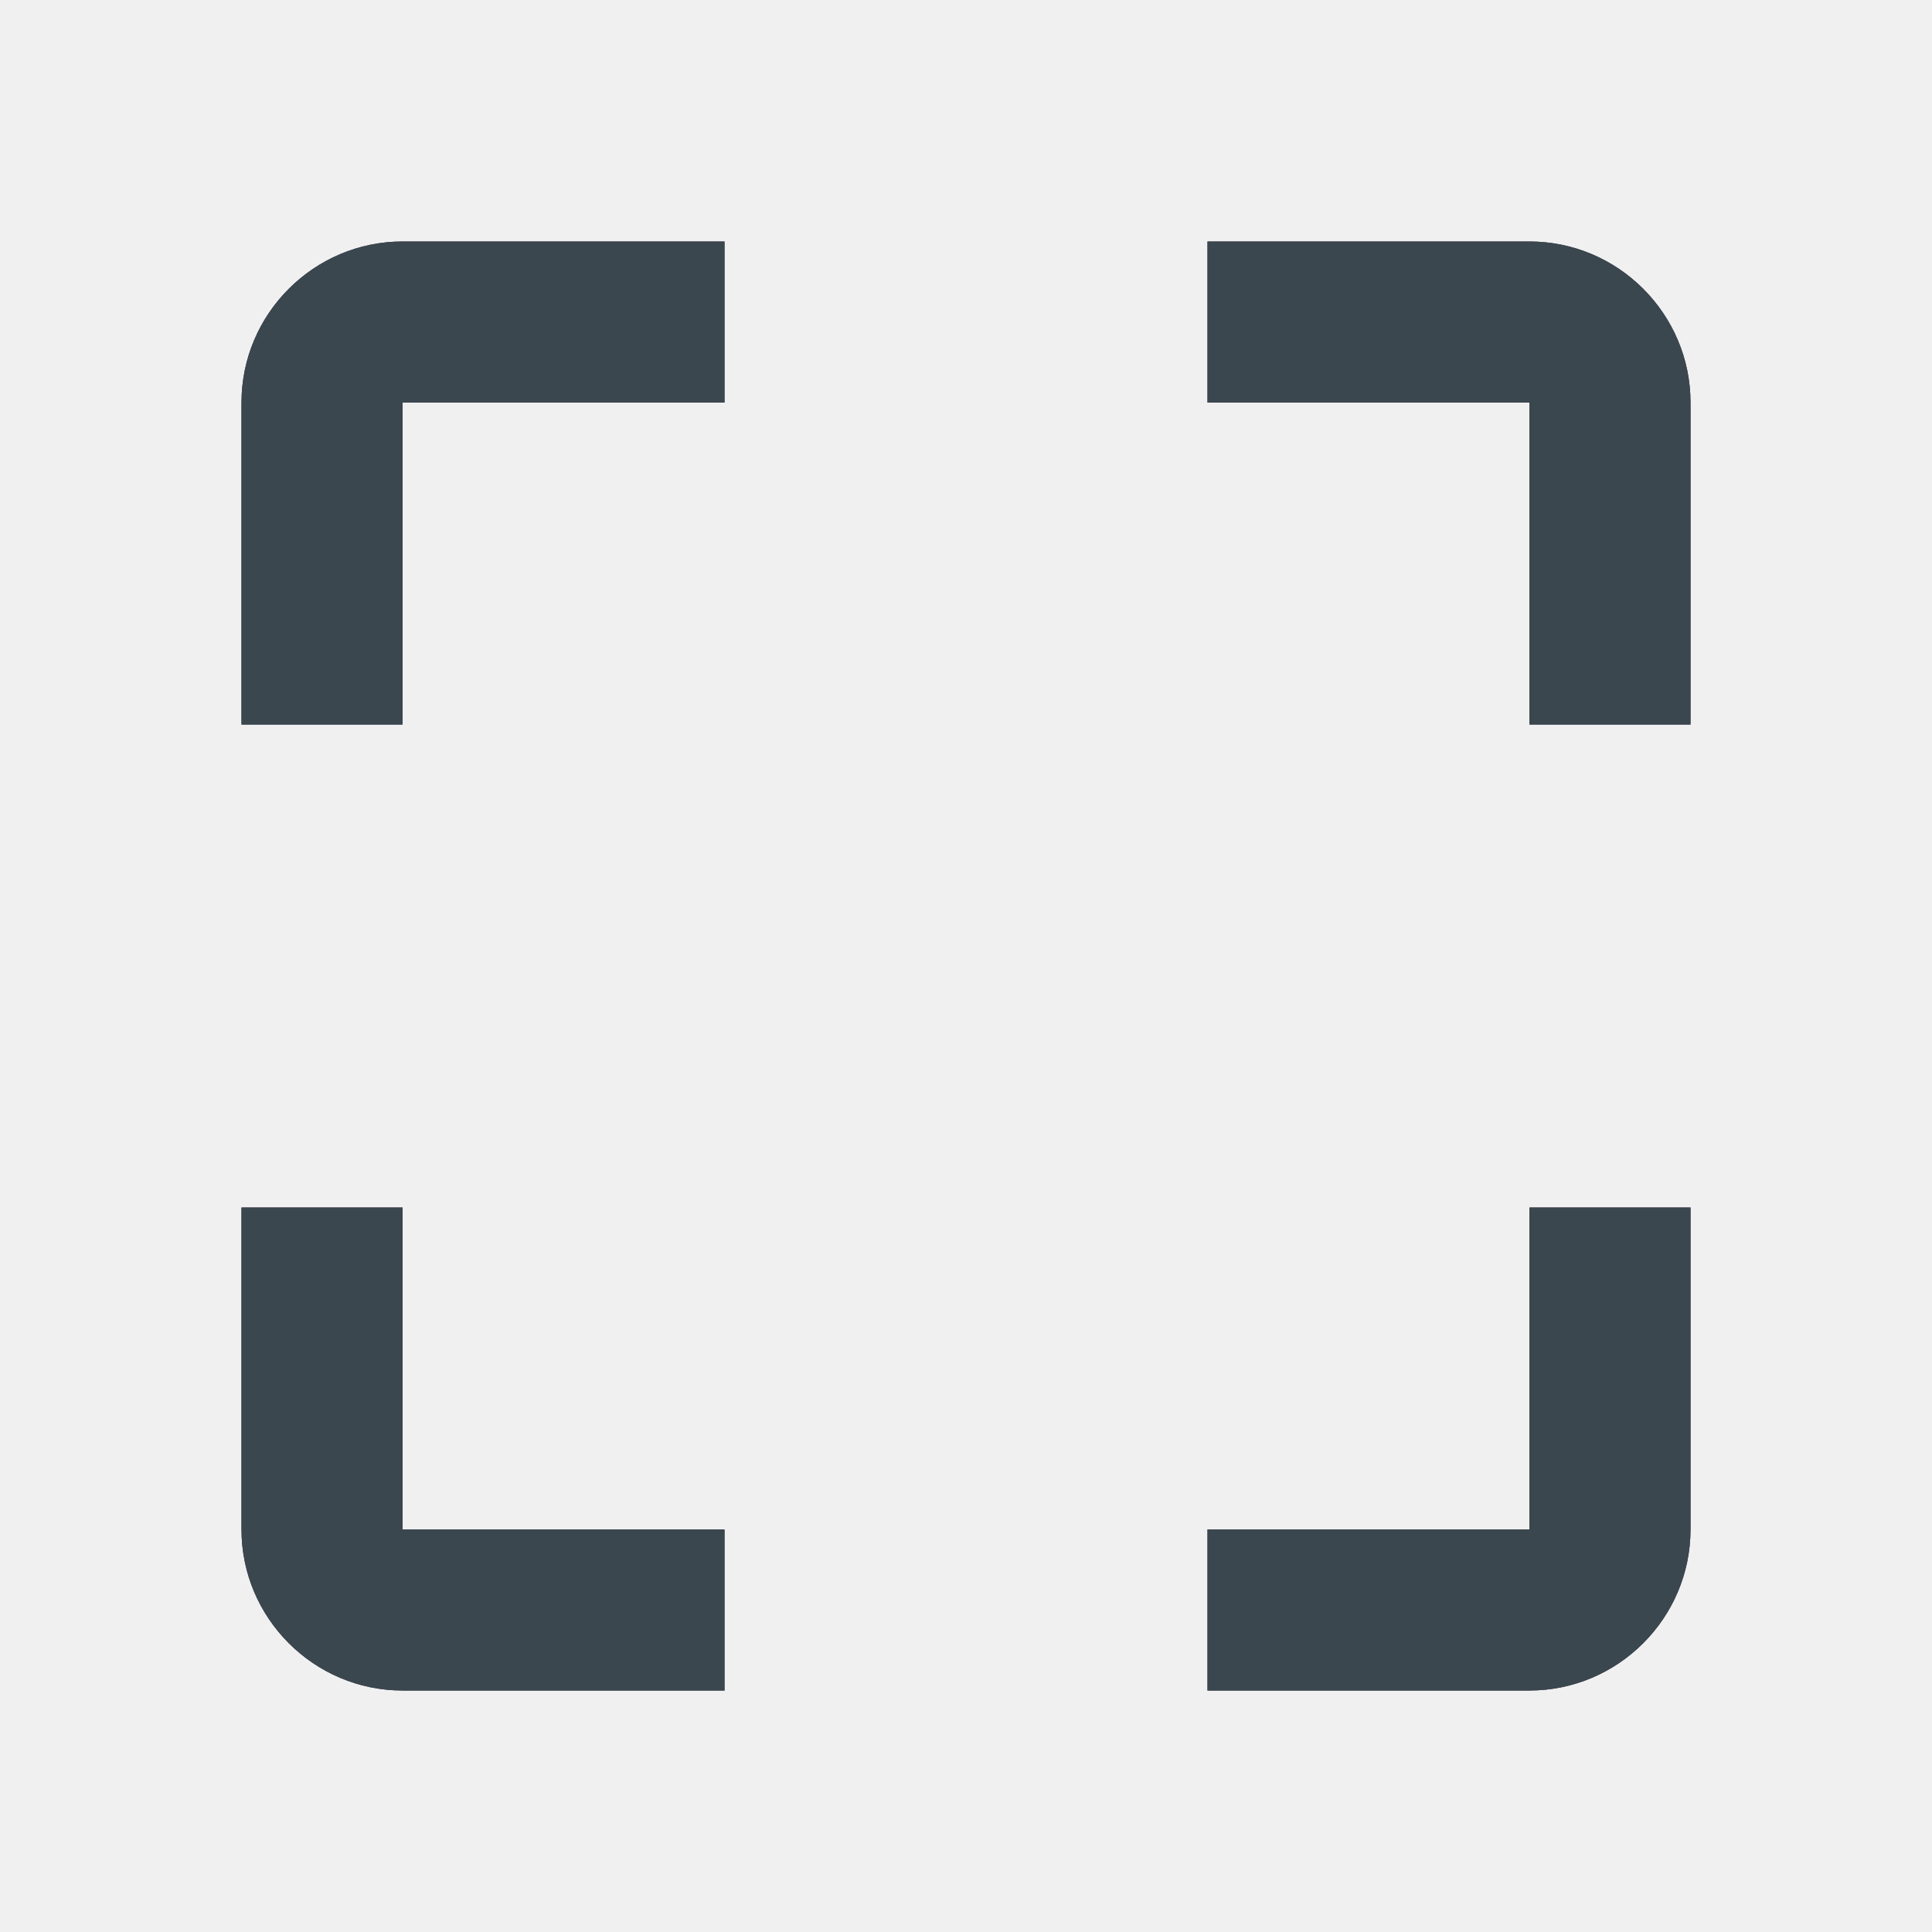
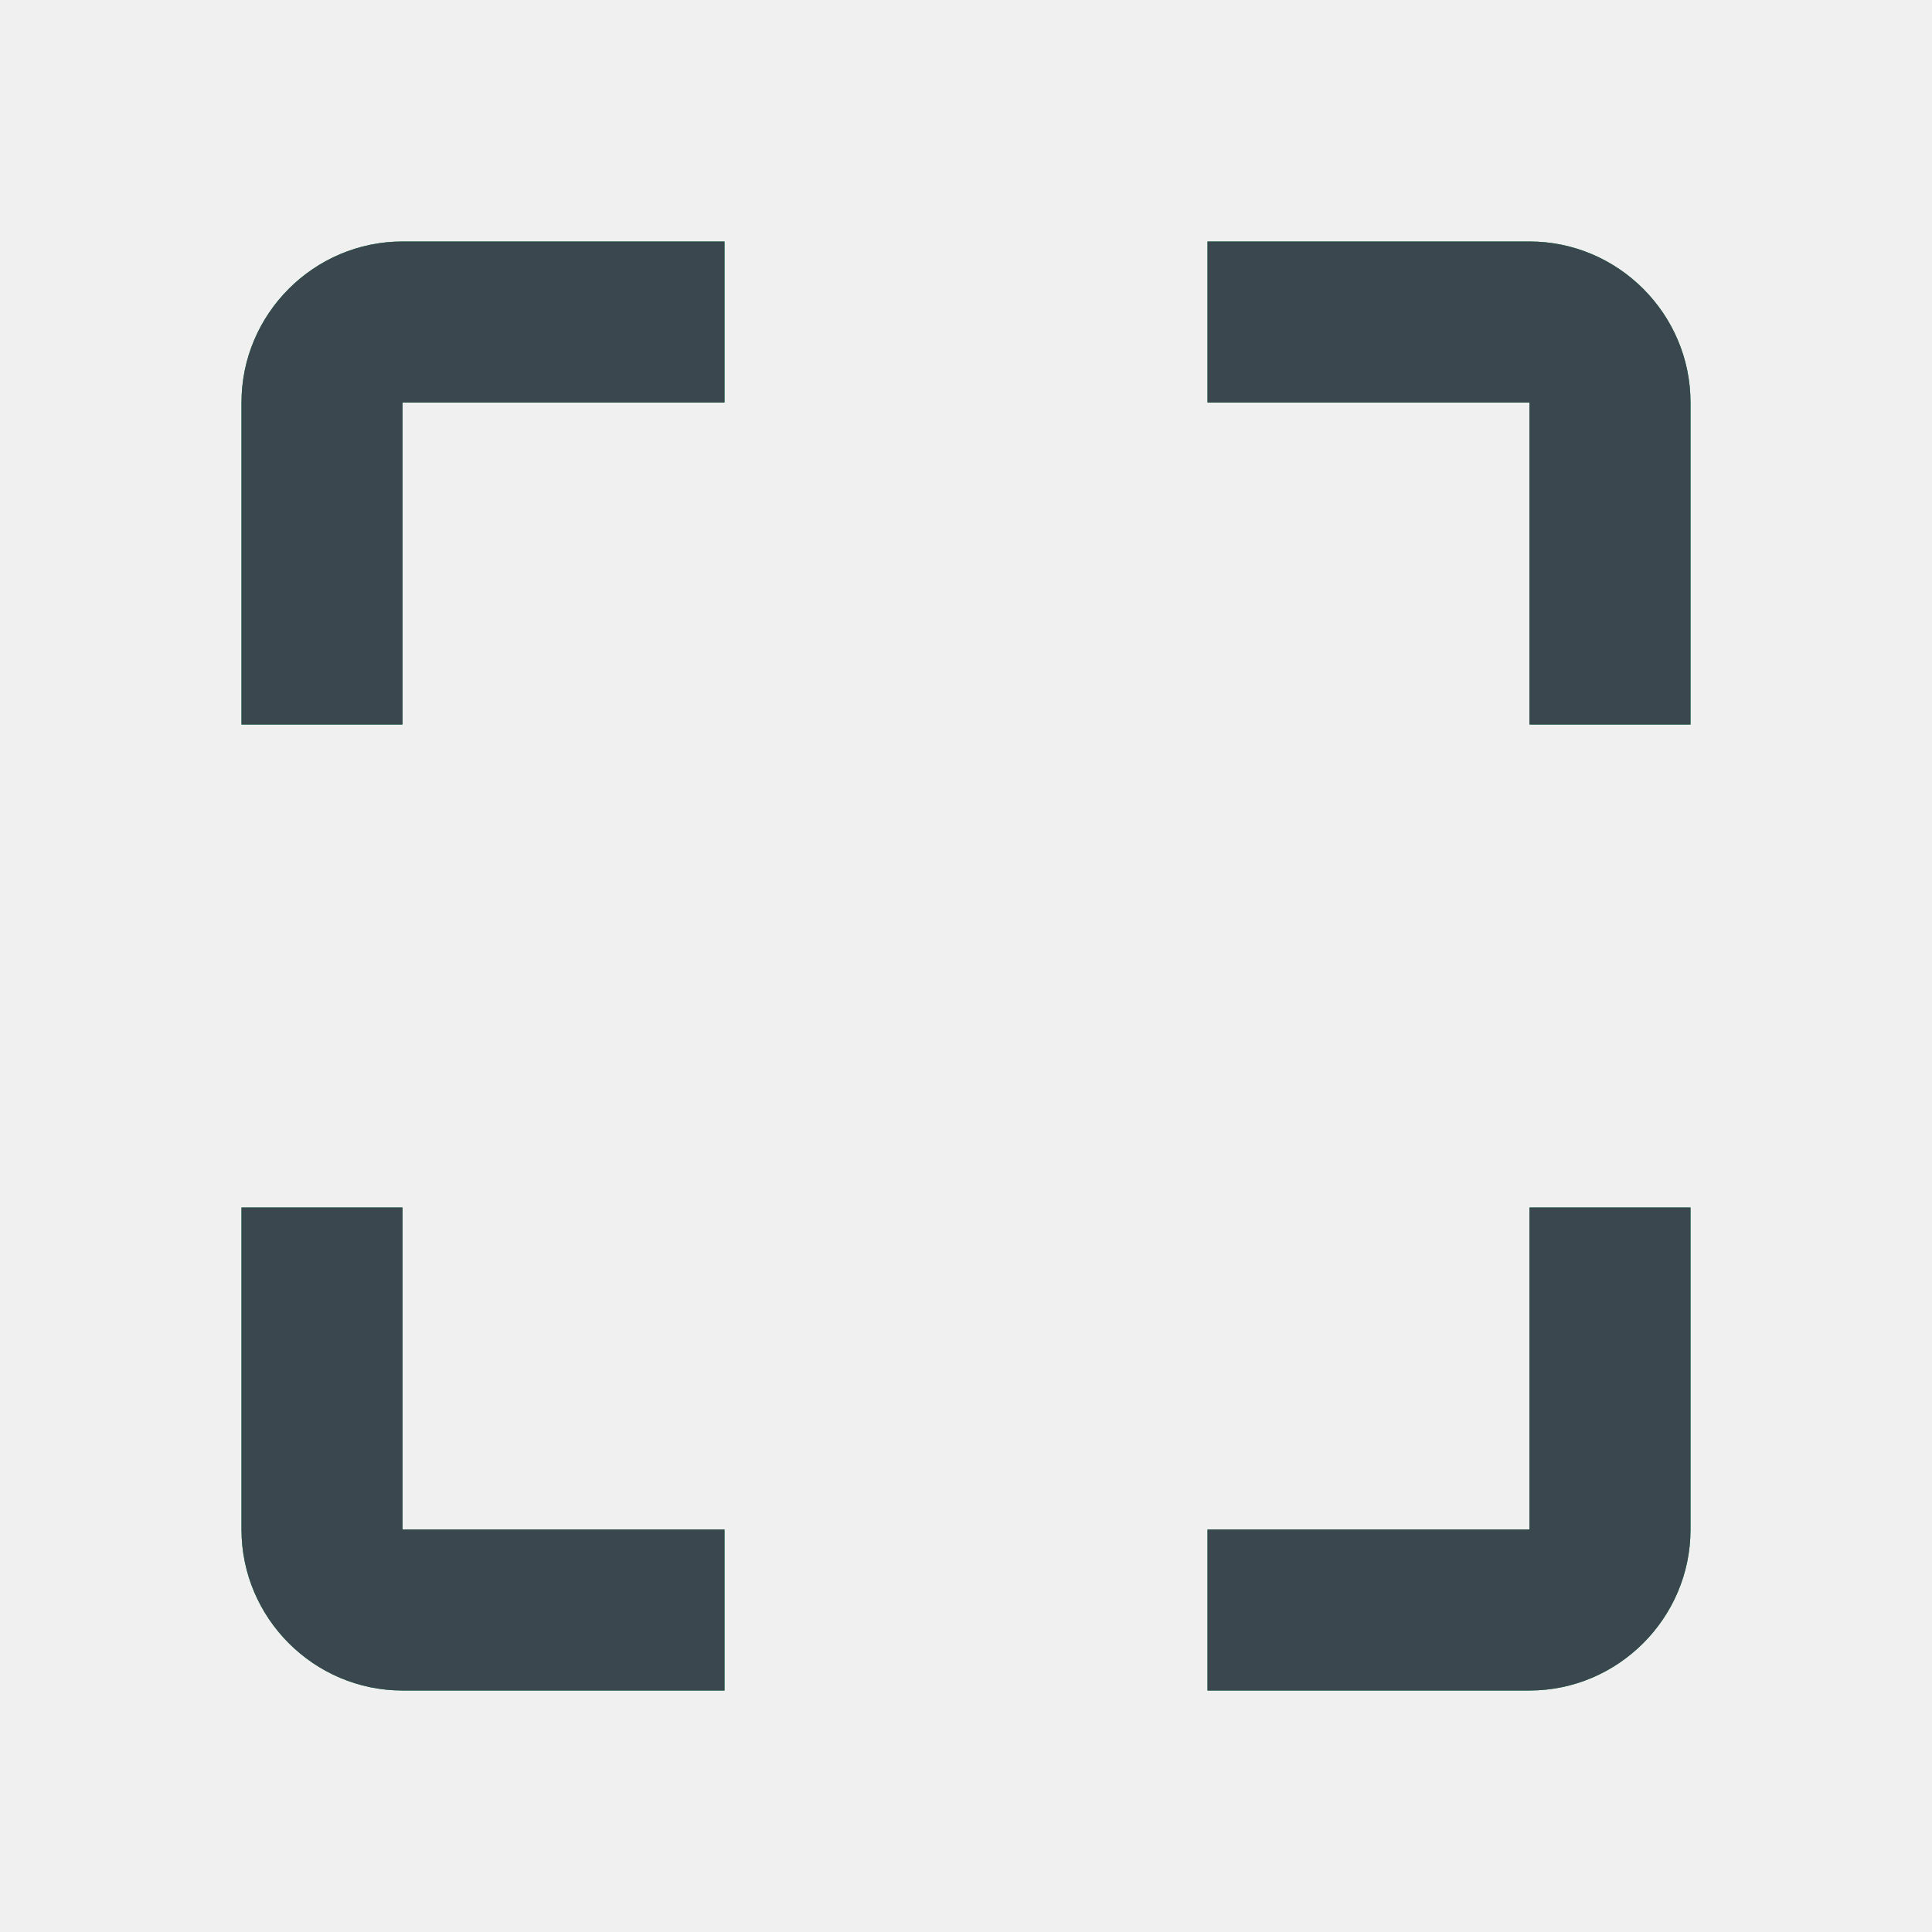
<svg xmlns="http://www.w3.org/2000/svg" xmlns:xlink="http://www.w3.org/1999/xlink" width="18" height="18" viewBox="0 0 18 18">
  <defs>
    <path id="resize-a" d="M2.25,3.75 L2.25,6.75 L3.75,6.75 L3.75,3.75 L6.75,3.75 L6.75,2.25 L3.75,2.25 C2.925,2.25 2.25,2.925 2.25,3.75 Z M3.75,11.25 L2.25,11.25 L2.25,14.25 C2.25,15.075 2.925,15.75 3.75,15.75 L6.75,15.75 L6.75,14.25 L3.75,14.25 L3.75,11.25 Z M14.25,14.25 L11.25,14.25 L11.25,15.75 L14.25,15.75 C15.075,15.75 15.75,15.075 15.75,14.25 L15.75,11.25 L14.25,11.25 L14.25,14.25 Z M14.25,2.25 L11.25,2.25 L11.25,3.75 L14.25,3.75 L14.25,6.75 L15.75,6.75 L15.75,3.75 C15.75,2.925 15.075,2.25 14.25,2.25 Z" />
  </defs>
  <g fill="none" fill-rule="evenodd">
    <polygon points="0 0 18 0 18 18 0 18" />
    <mask id="resize-b" fill="#fff">
      <use xlink:href="#resize-a" />
    </mask>
-     <use fill="#262144" fill-rule="nonzero" xlink:href="#resize-a" />
+     <use fill="#00923f" fill-rule="nonzero" xlink:href="#resize-a" />
    <g fill="#3B474E" mask="url(#resize-b)">
      <polygon points="0 0 18 0 18 18 0 18" />
    </g>
  </g>
</svg>
